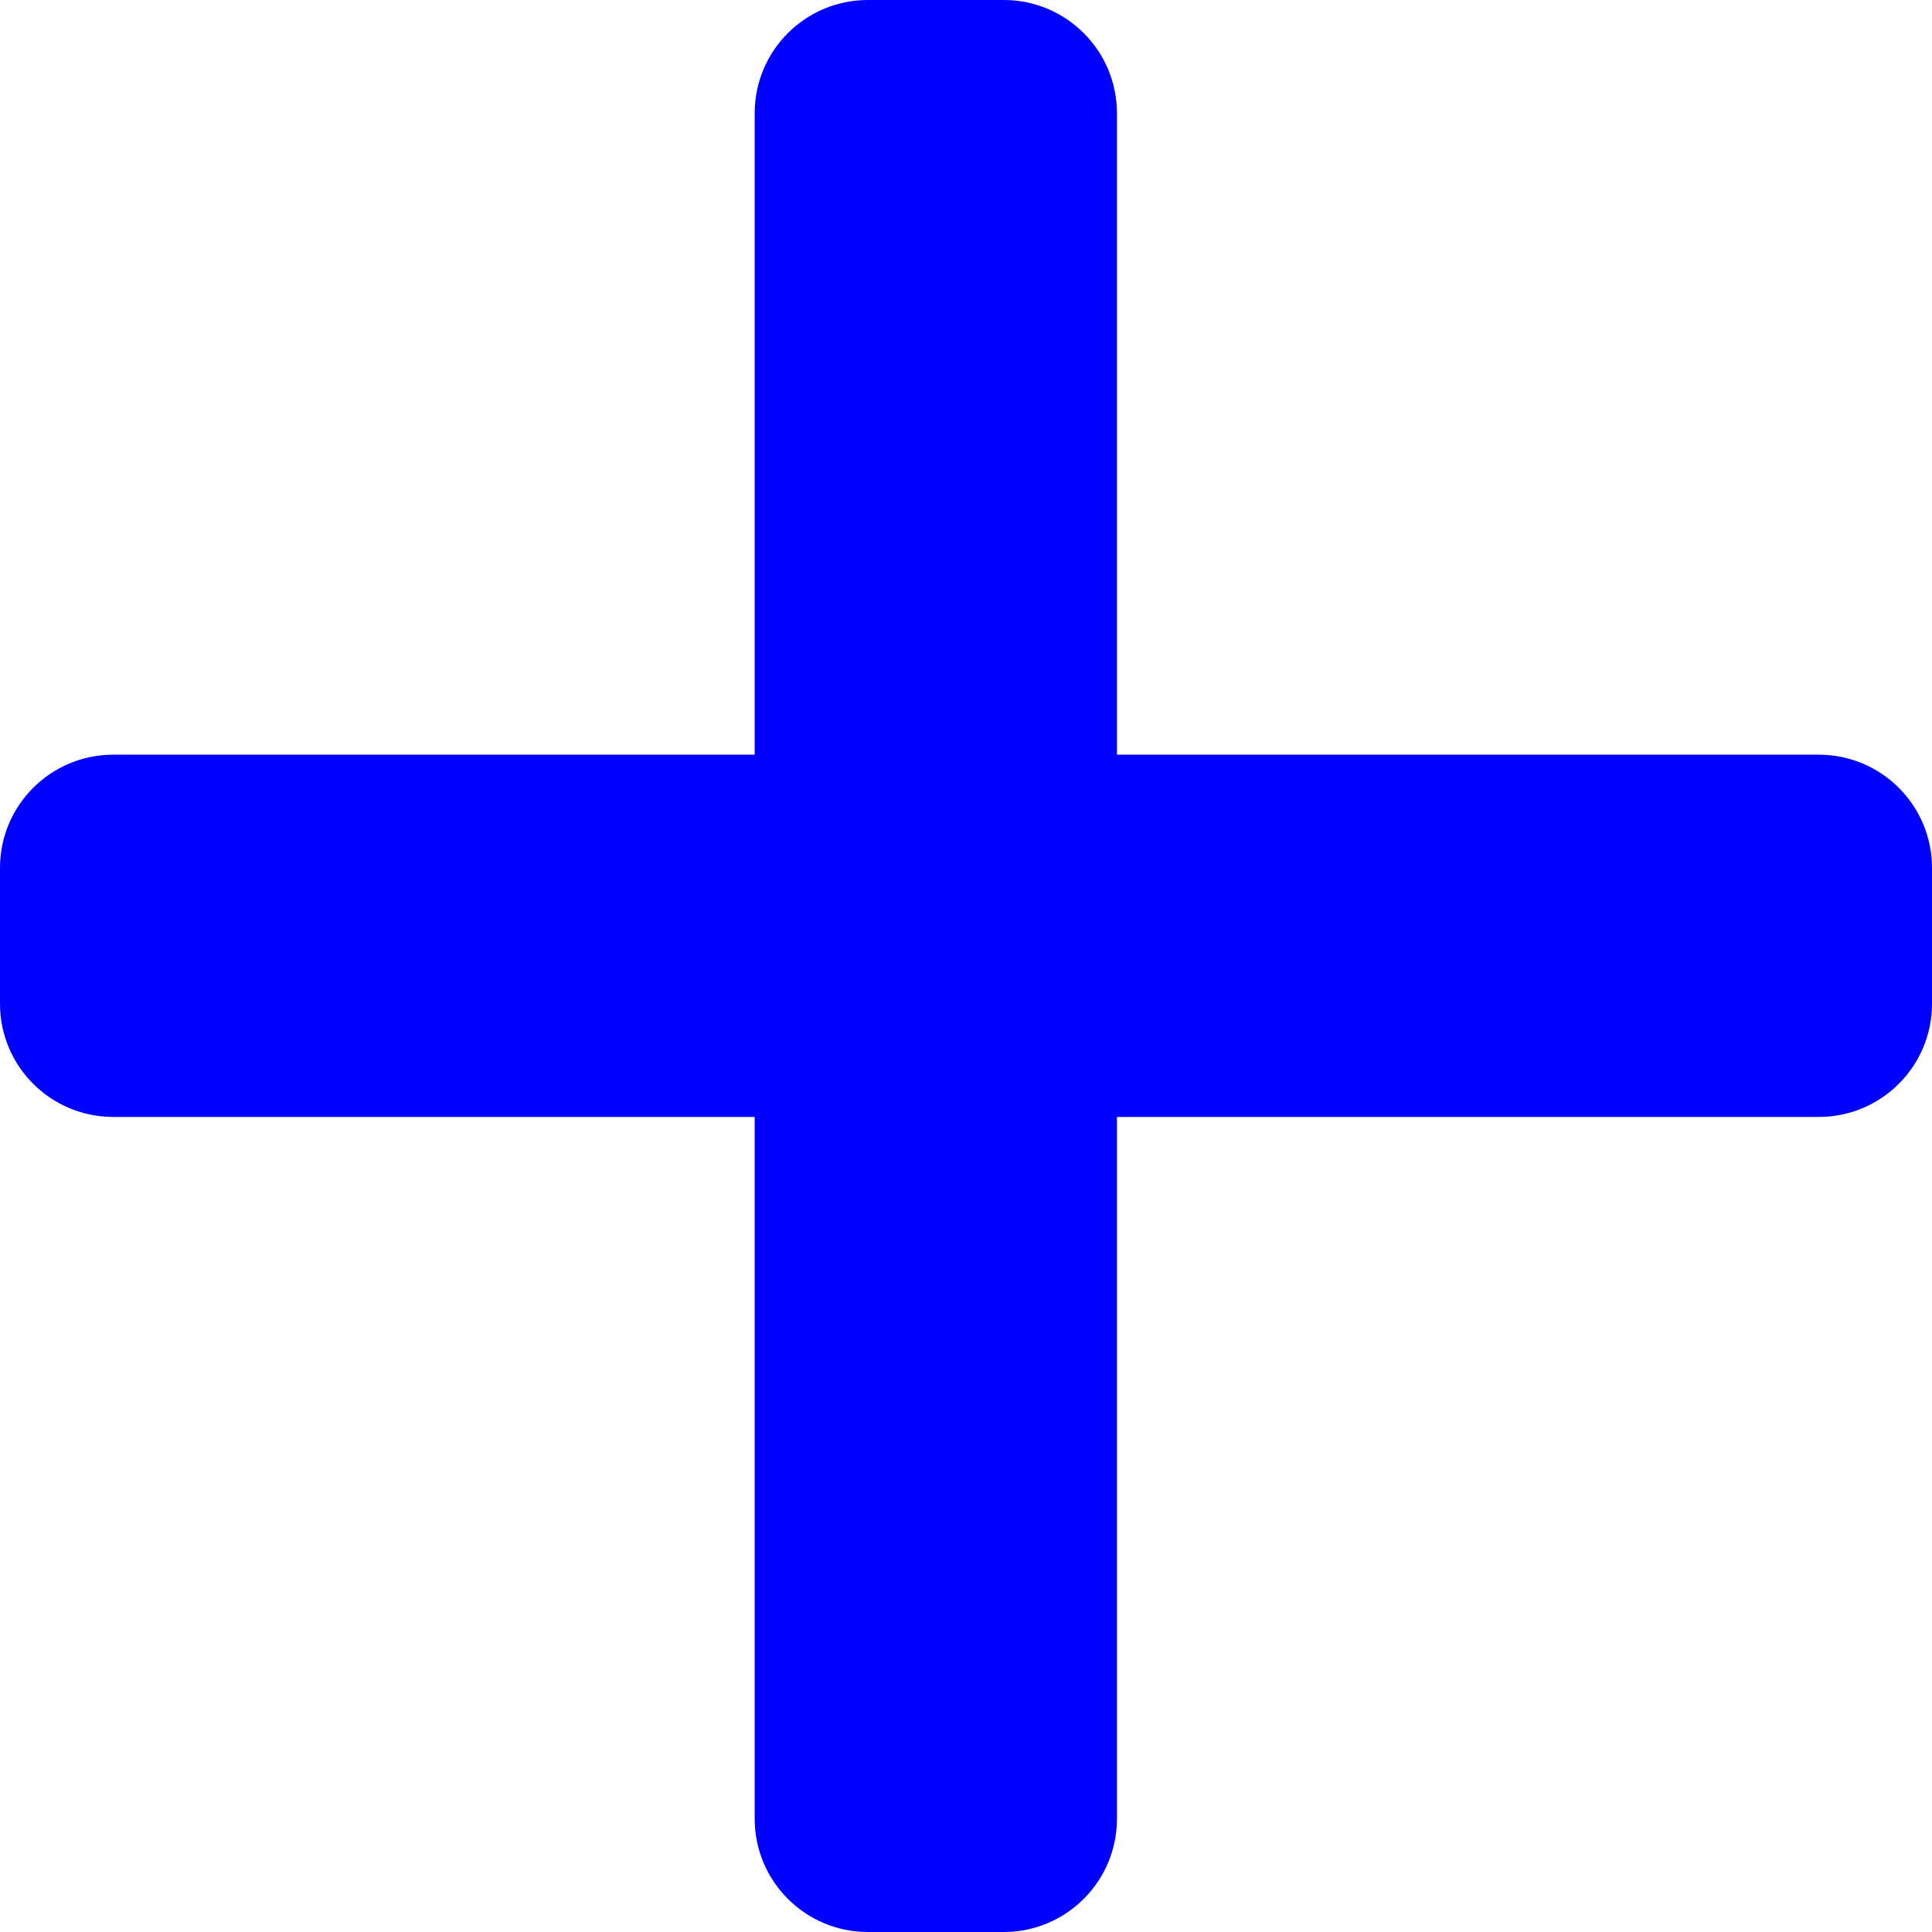
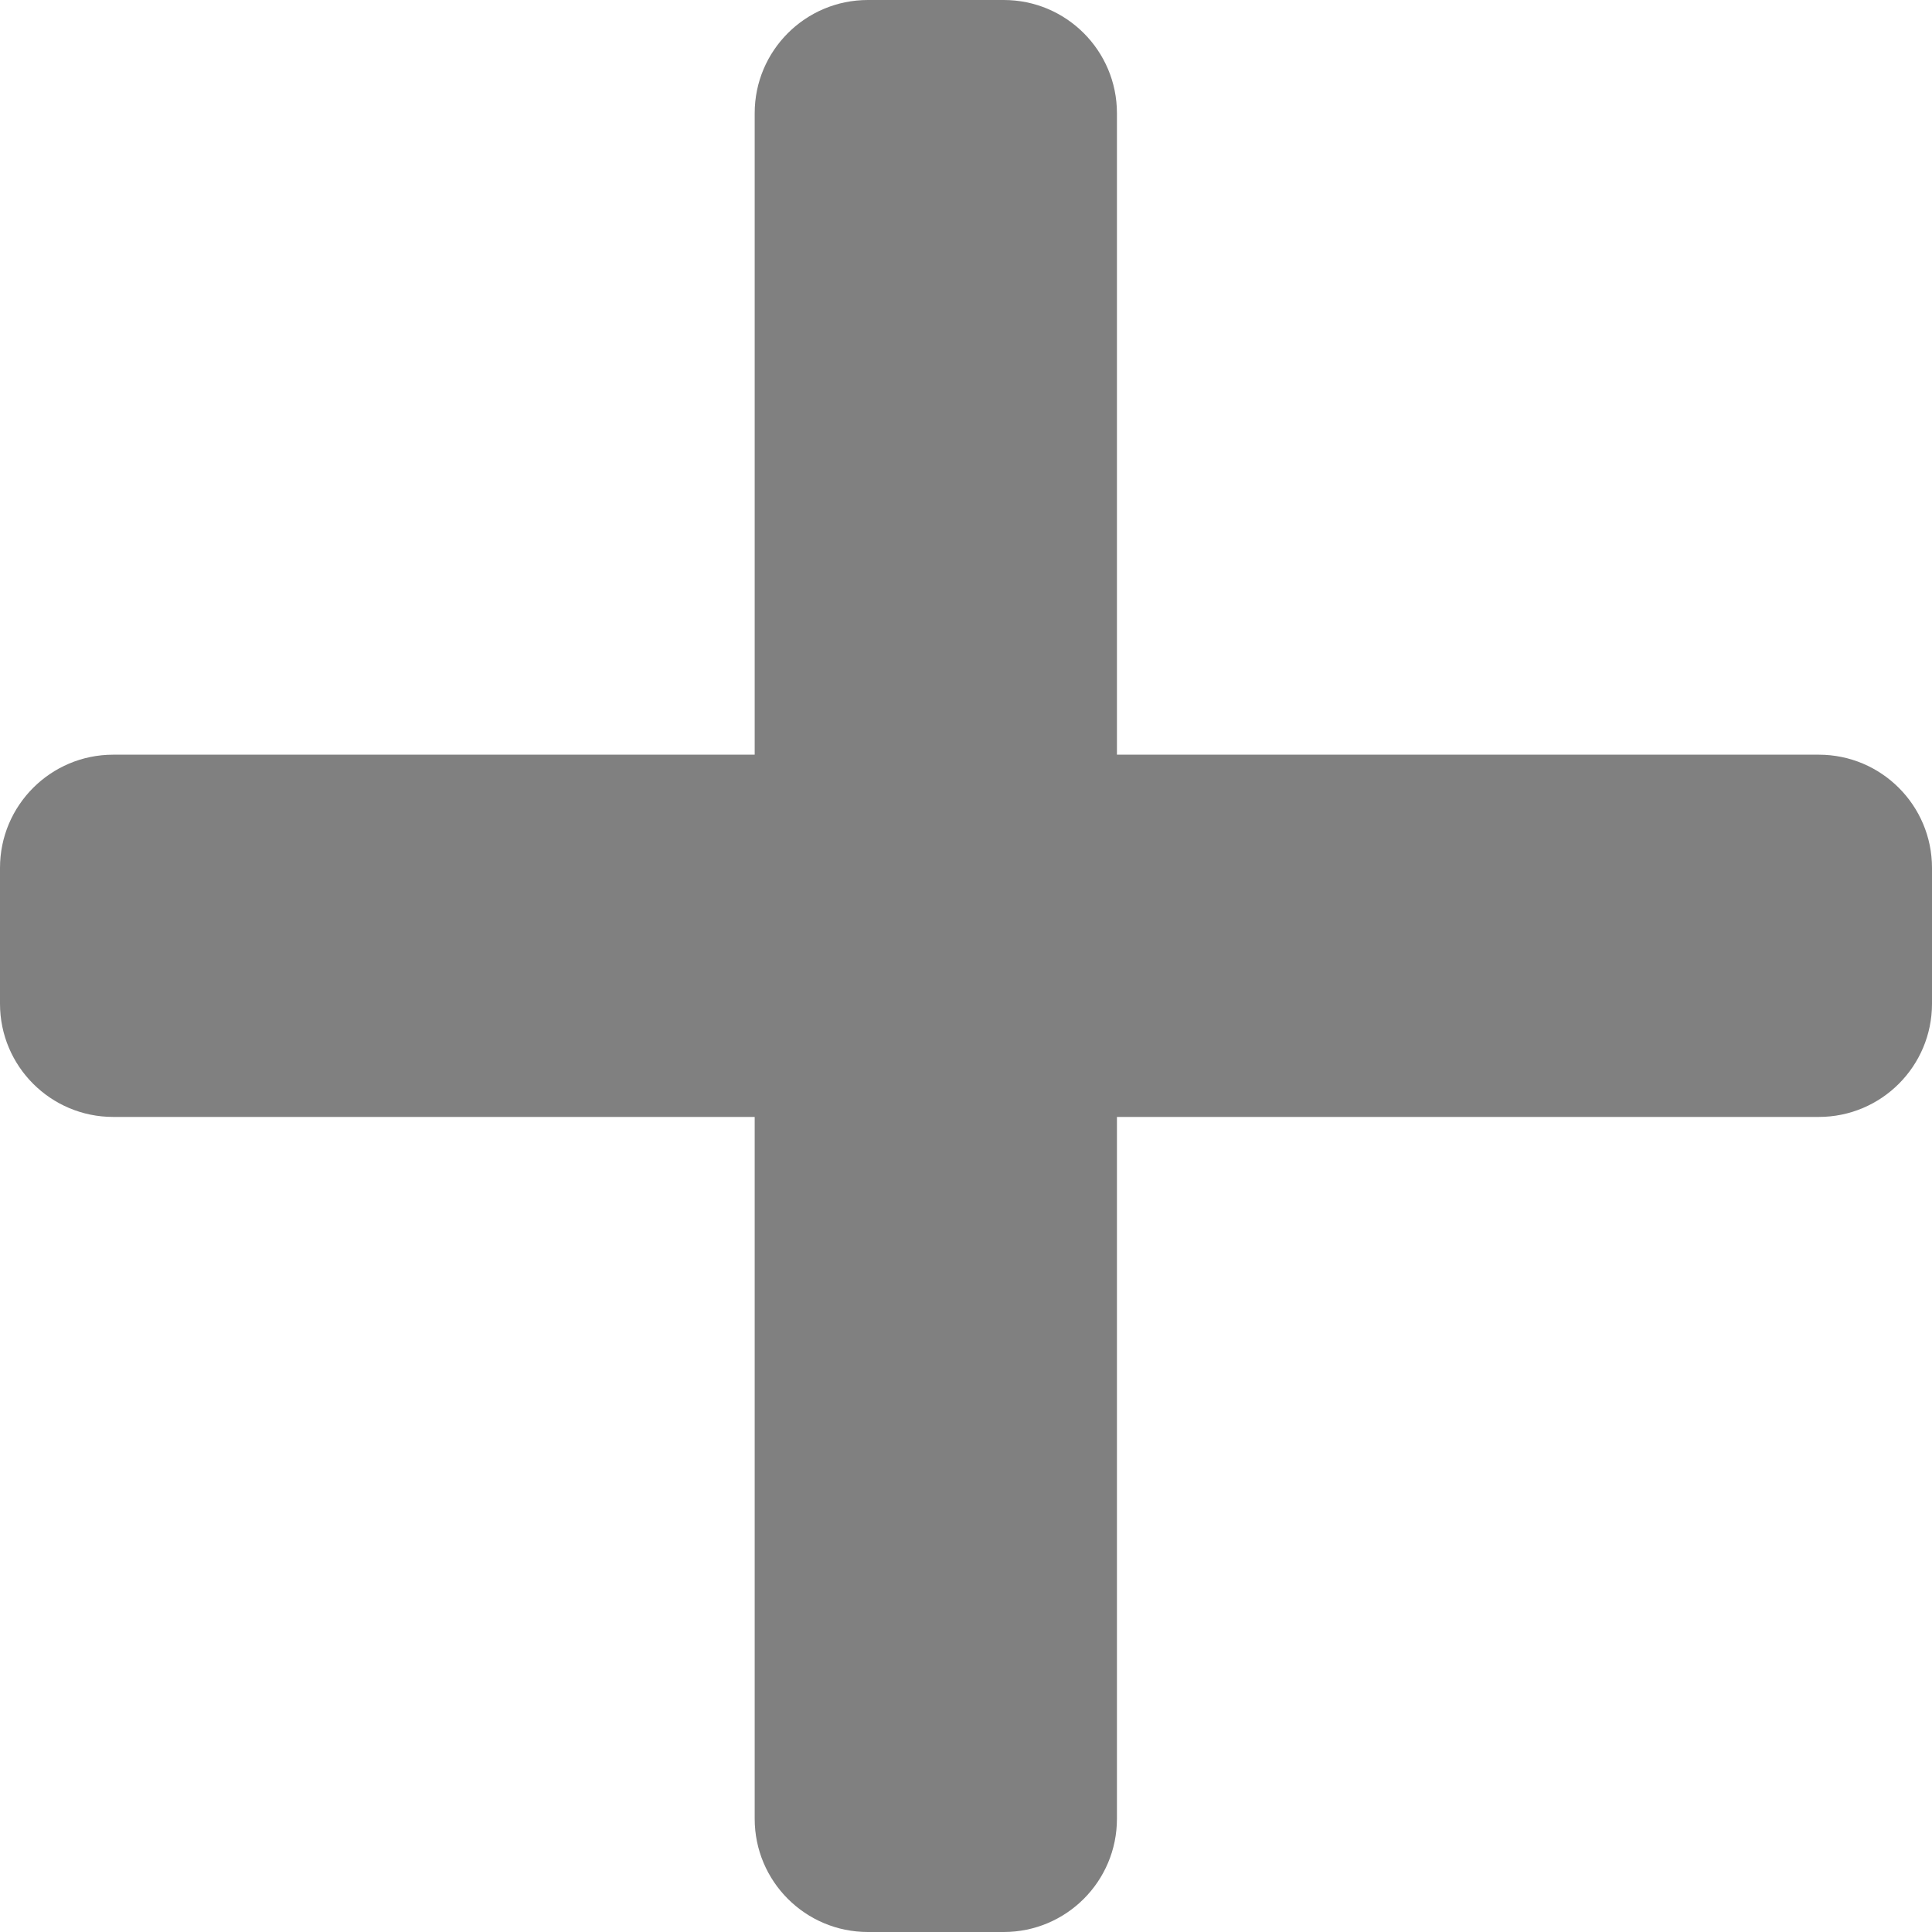
<svg xmlns="http://www.w3.org/2000/svg" id="svg1" width="256mm" height="256mm" version="1.1" viewBox="0 0 256 256">
-   <g id="layer1" fill="#00f">
-     <rect id="rect1" x="100" width="48" height="256" rx="15" ry="15" />
-     <rect id="rect2" transform="rotate(-90)" x="-148" width="48" height="256" rx="15" ry="15" />
+   <defs id="defs8" />
+   <g id="layer1" fill="#00f" style="fill:#808080;fill-opacity:1">
+     <rect id="rect1" x="100" width="48" height="256" rx="15" ry="15" style="fill:#808080;fill-opacity:1" />
+     <rect id="rect2" transform="rotate(-90)" x="-148" width="48" height="256" rx="15" ry="15" style="fill:#808080;fill-opacity:1" />
  </g>
</svg>
